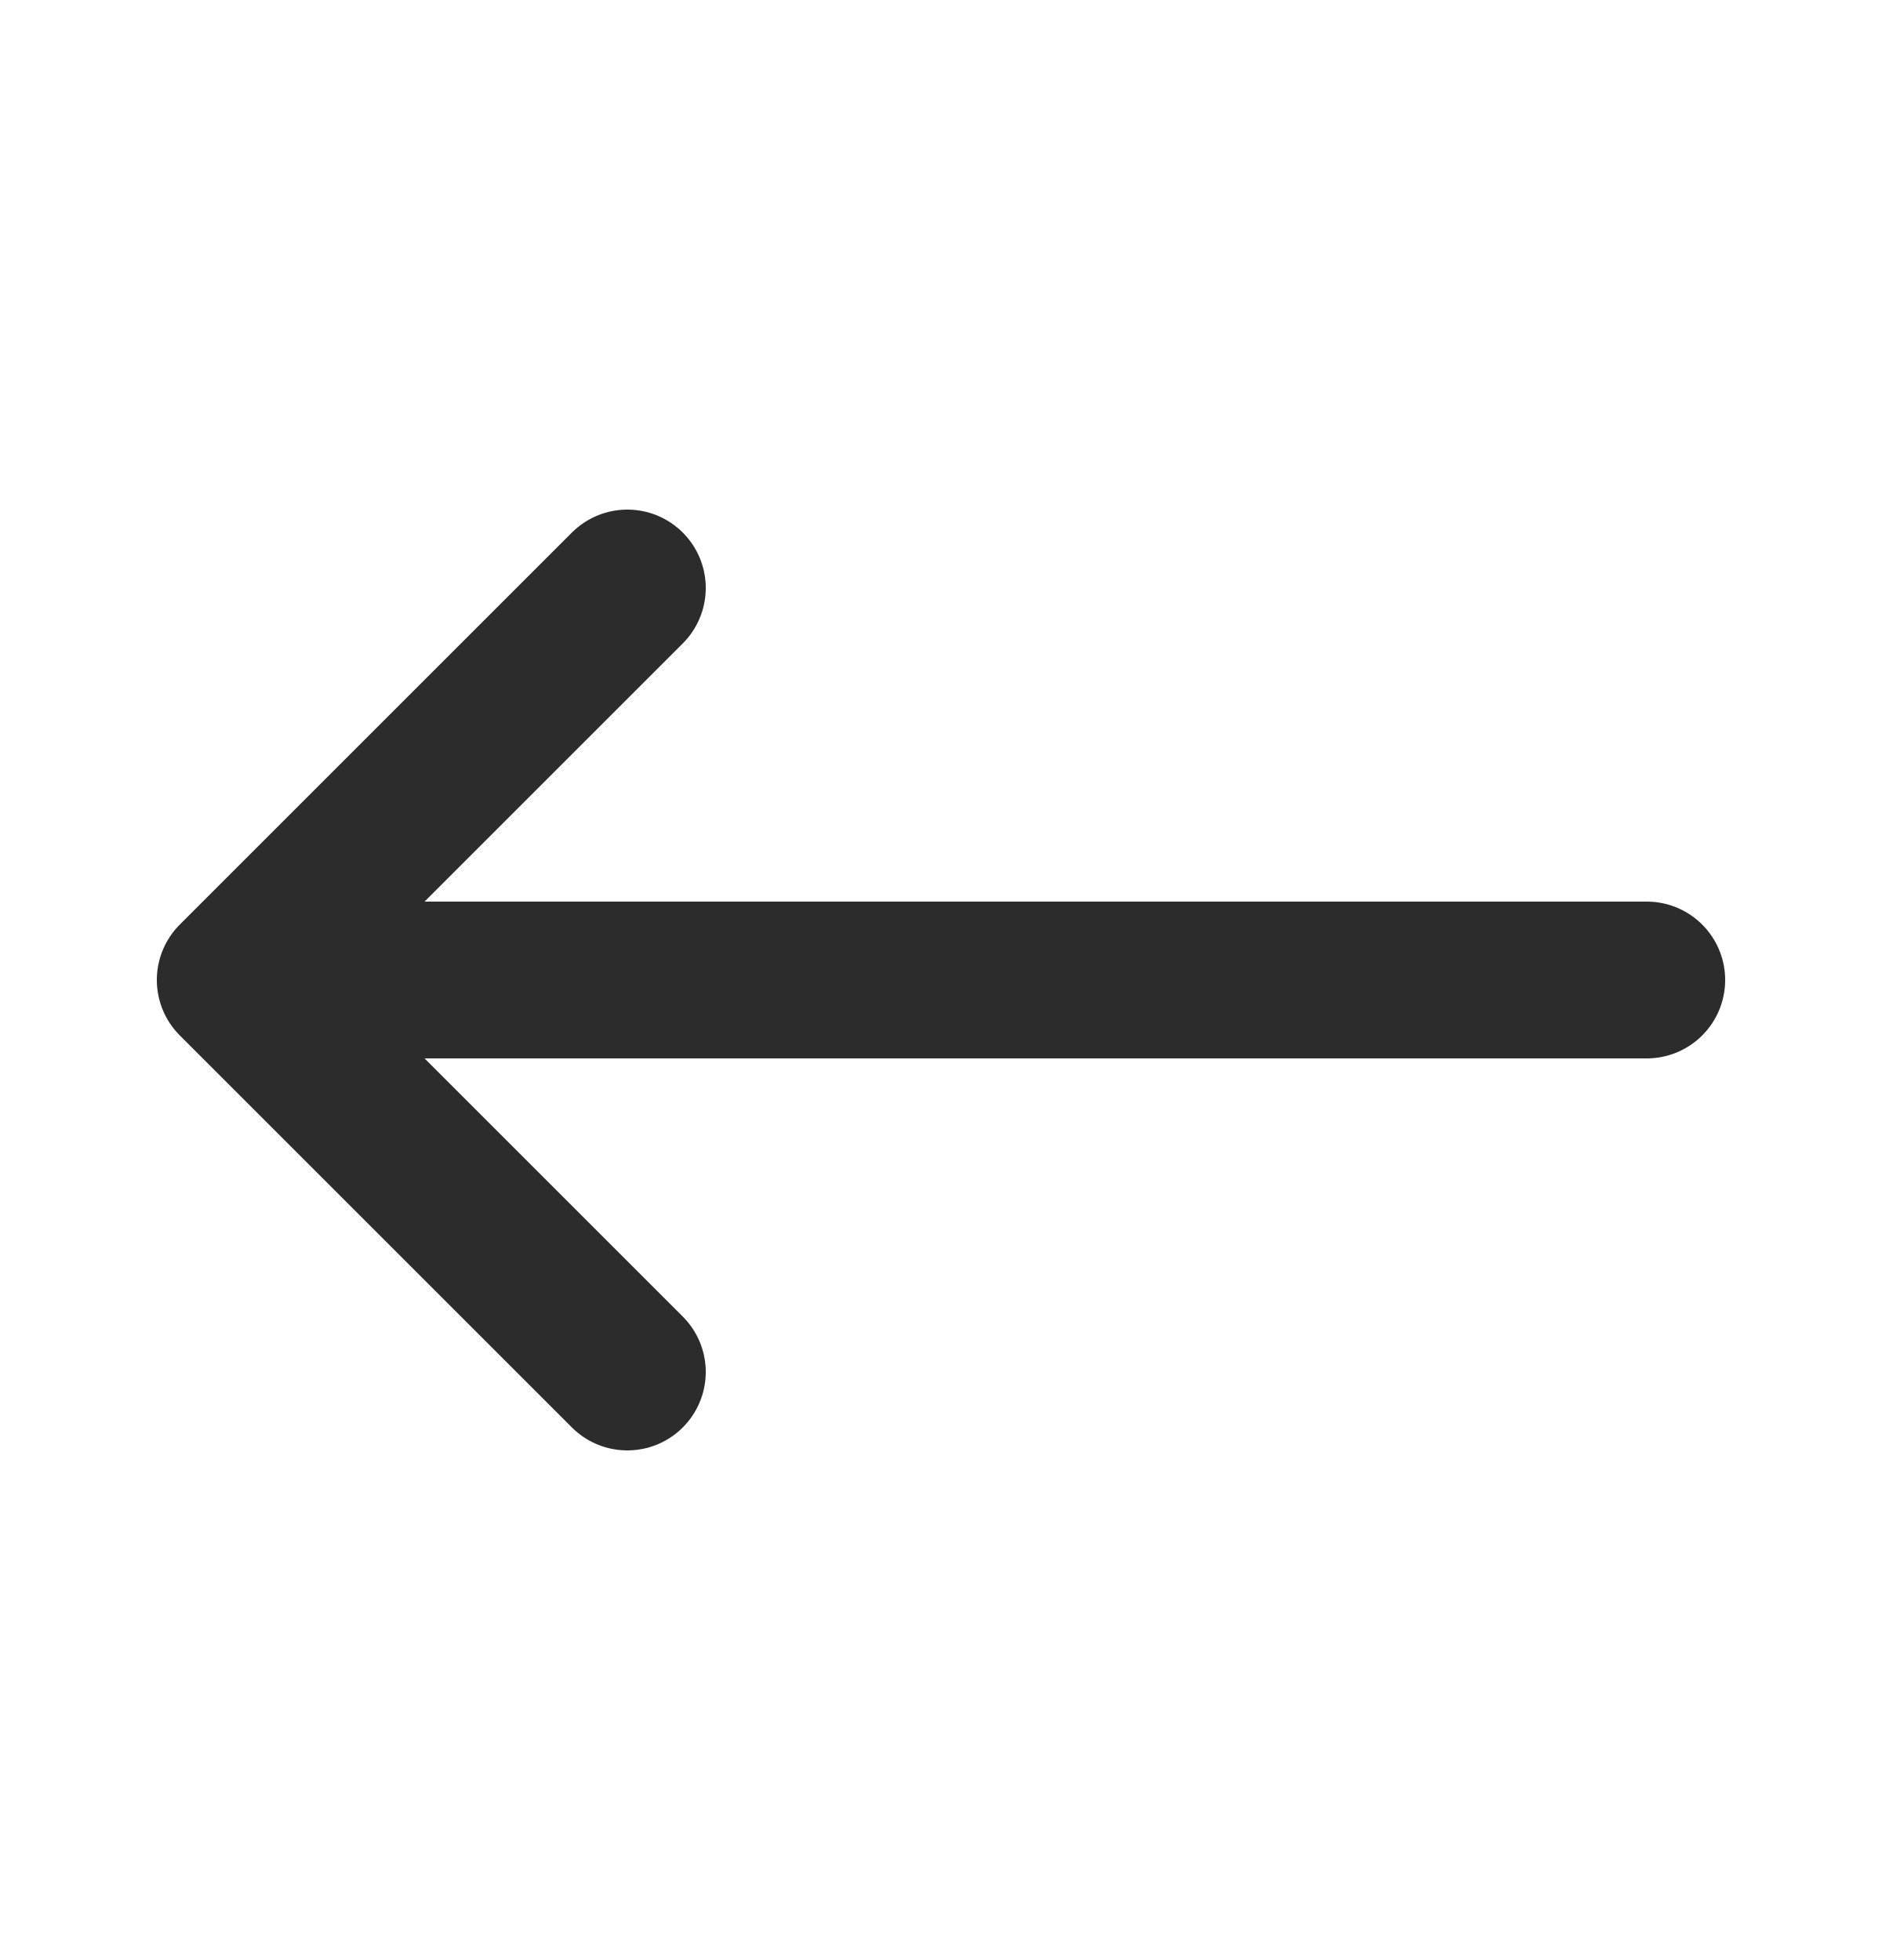
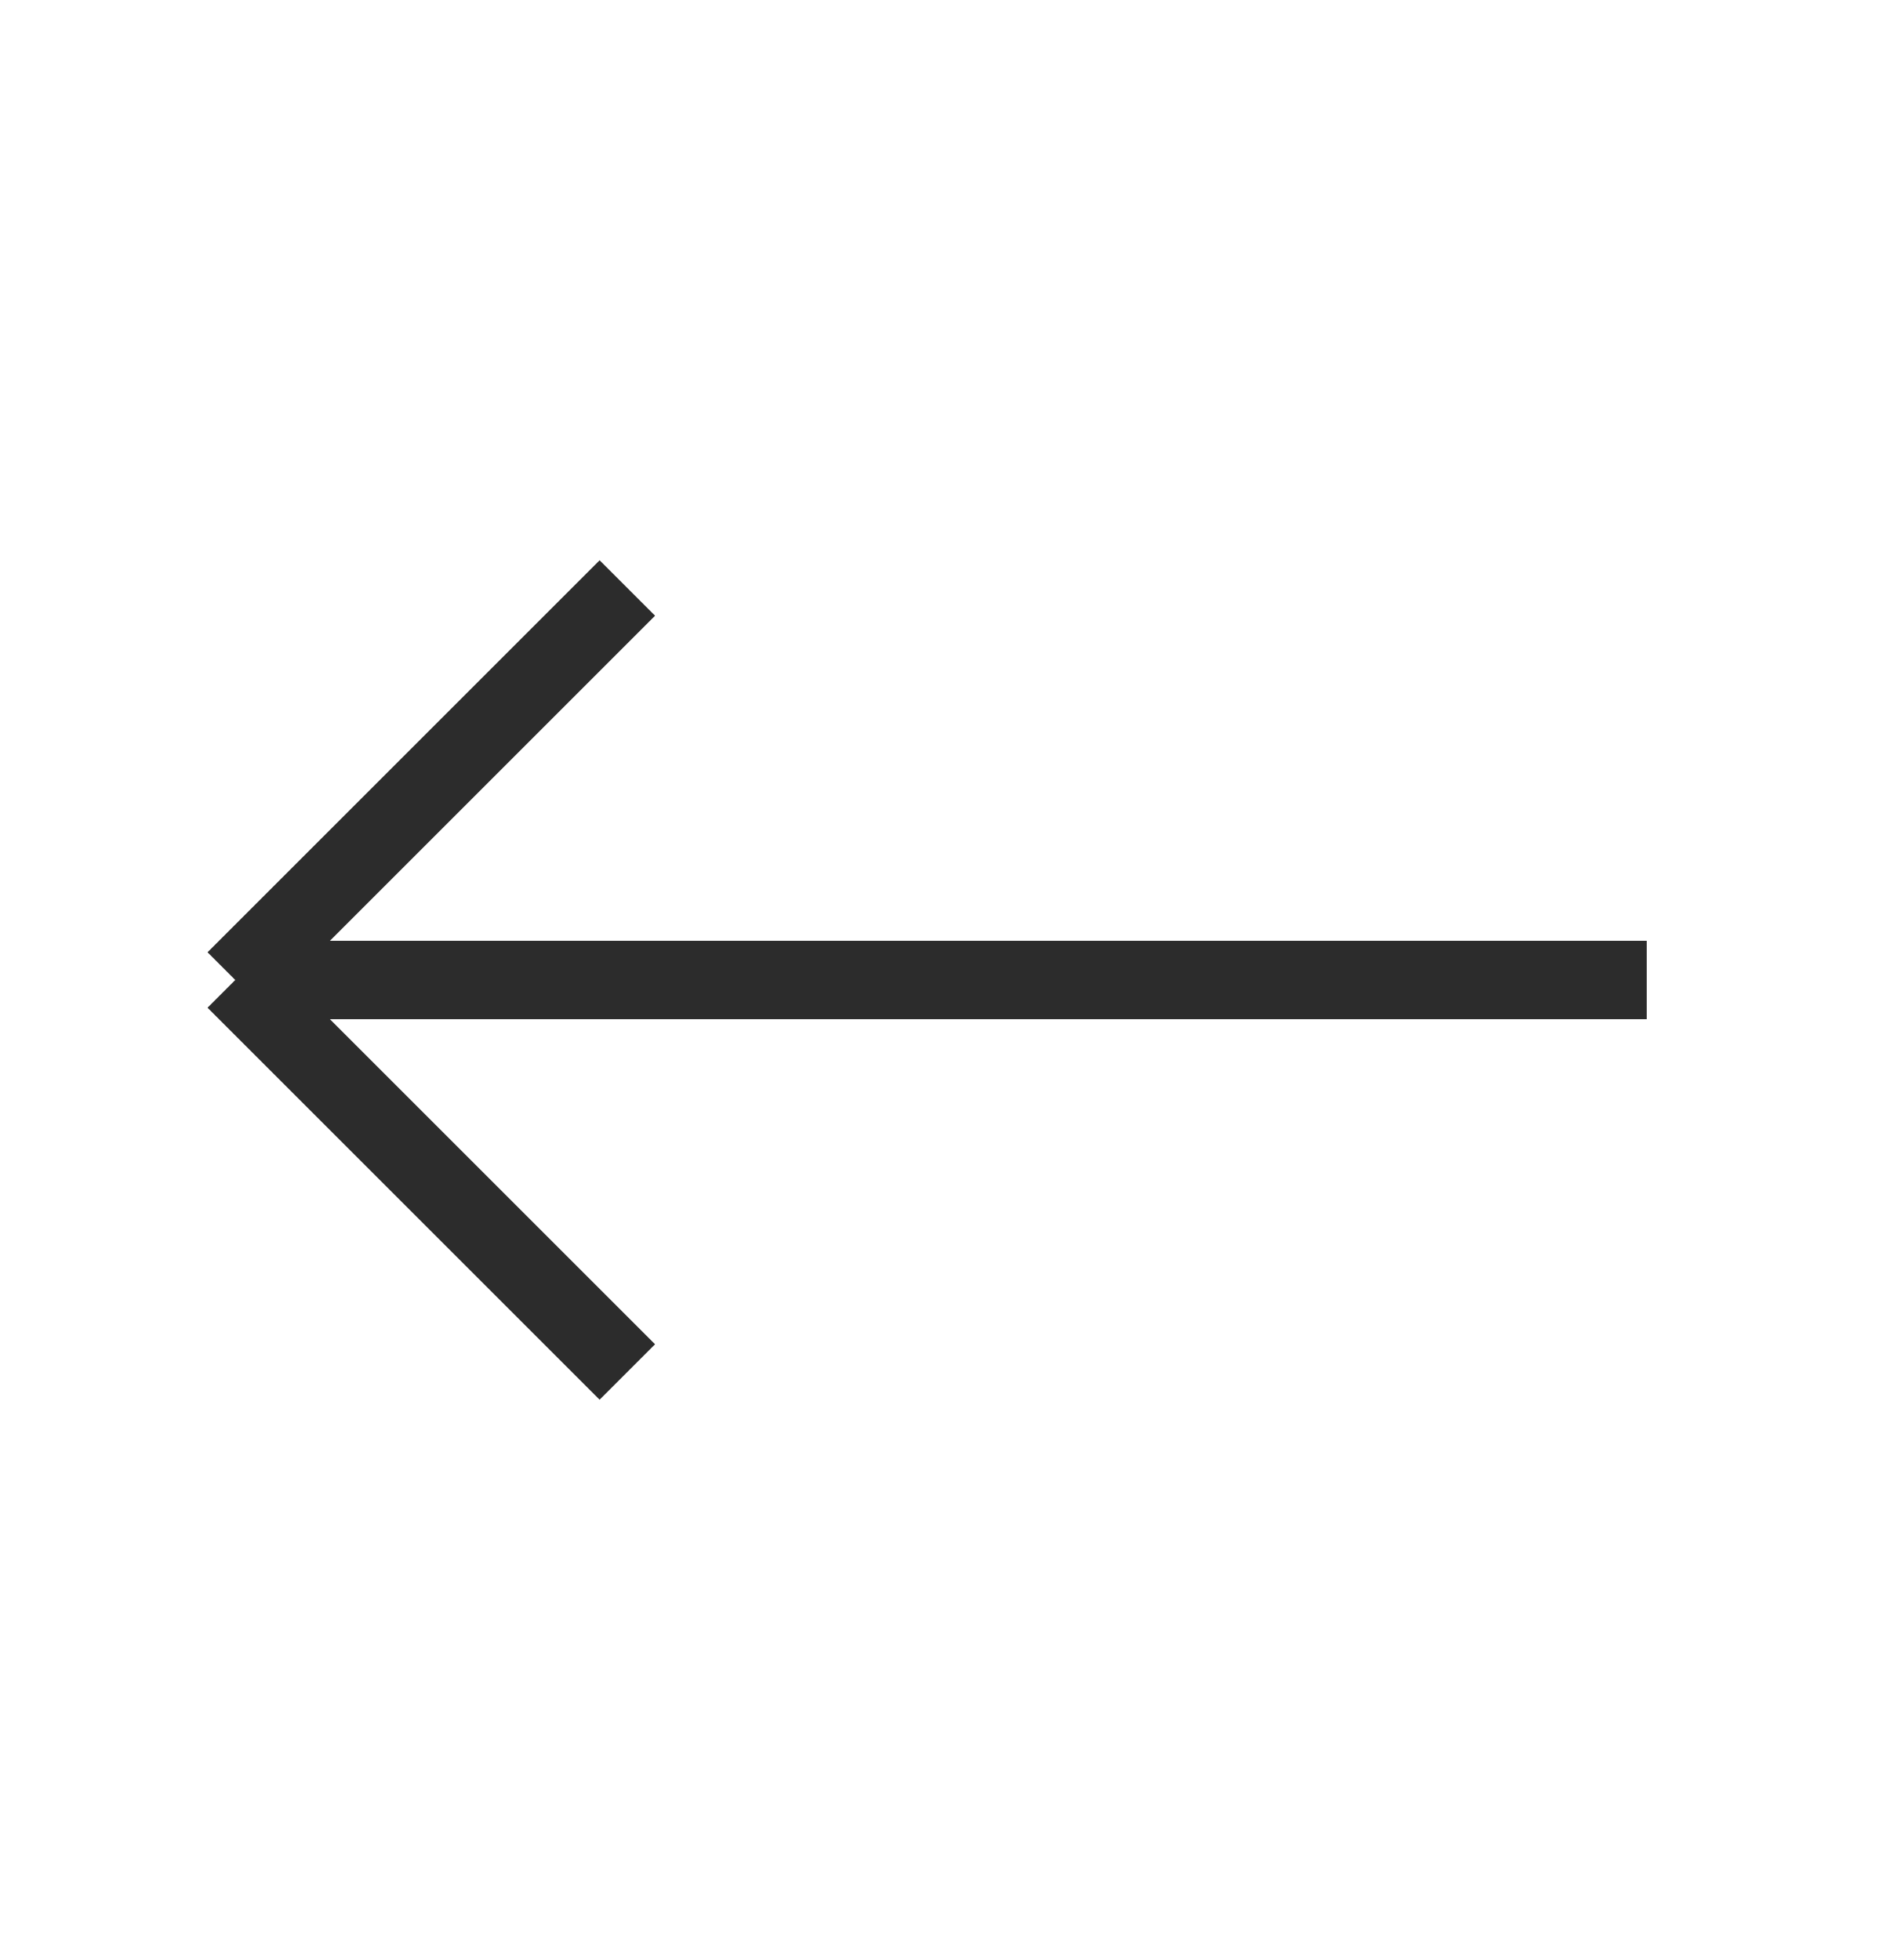
<svg xmlns="http://www.w3.org/2000/svg" width="24" height="25" viewBox="0 0 24 25" fill="none">
-   <path d="M3 12.5L8 17.5M3 12.5L8 7.5M3 12.5H21" stroke="#2C2C2C" stroke-width="2" stroke-linecap="round" stroke-linejoin="round" />
+   <path d="M3 12.5L8 17.5M3 12.5L8 7.5M3 12.5H21" stroke="#2C2C2C" strokeWidth="2" strokeLinecap="round" strokeLinejoin="round" />
</svg>
